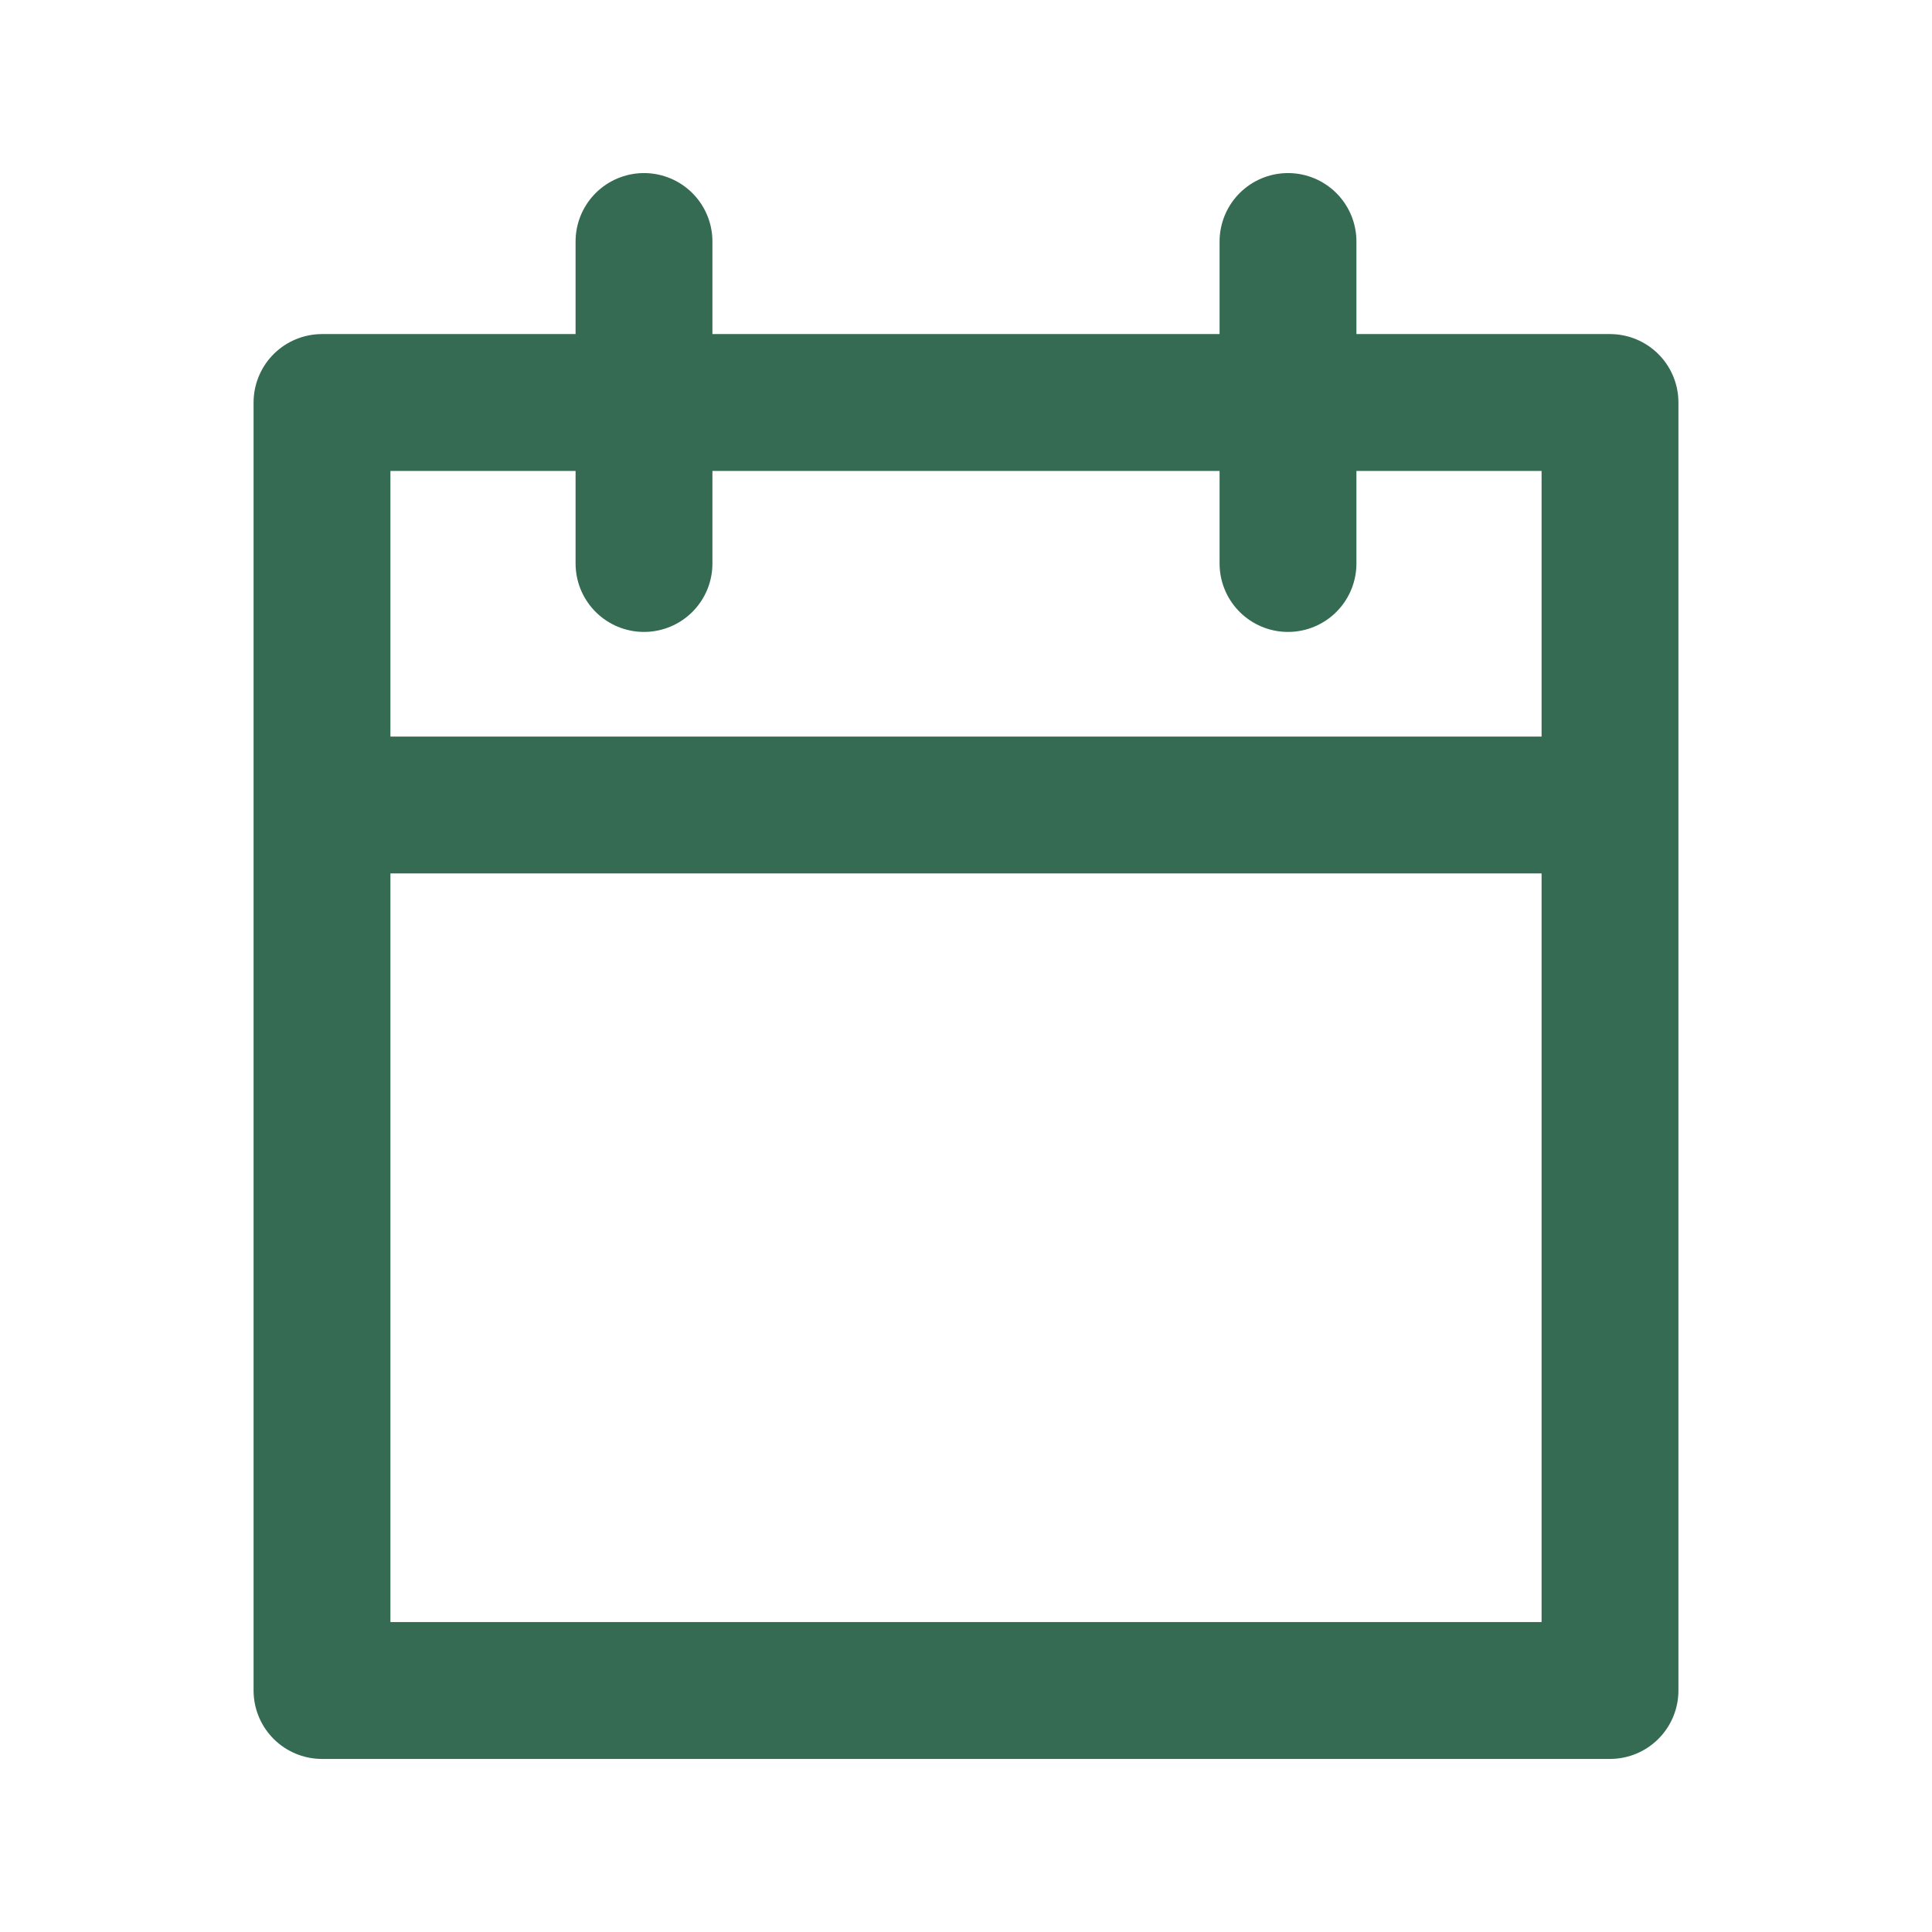
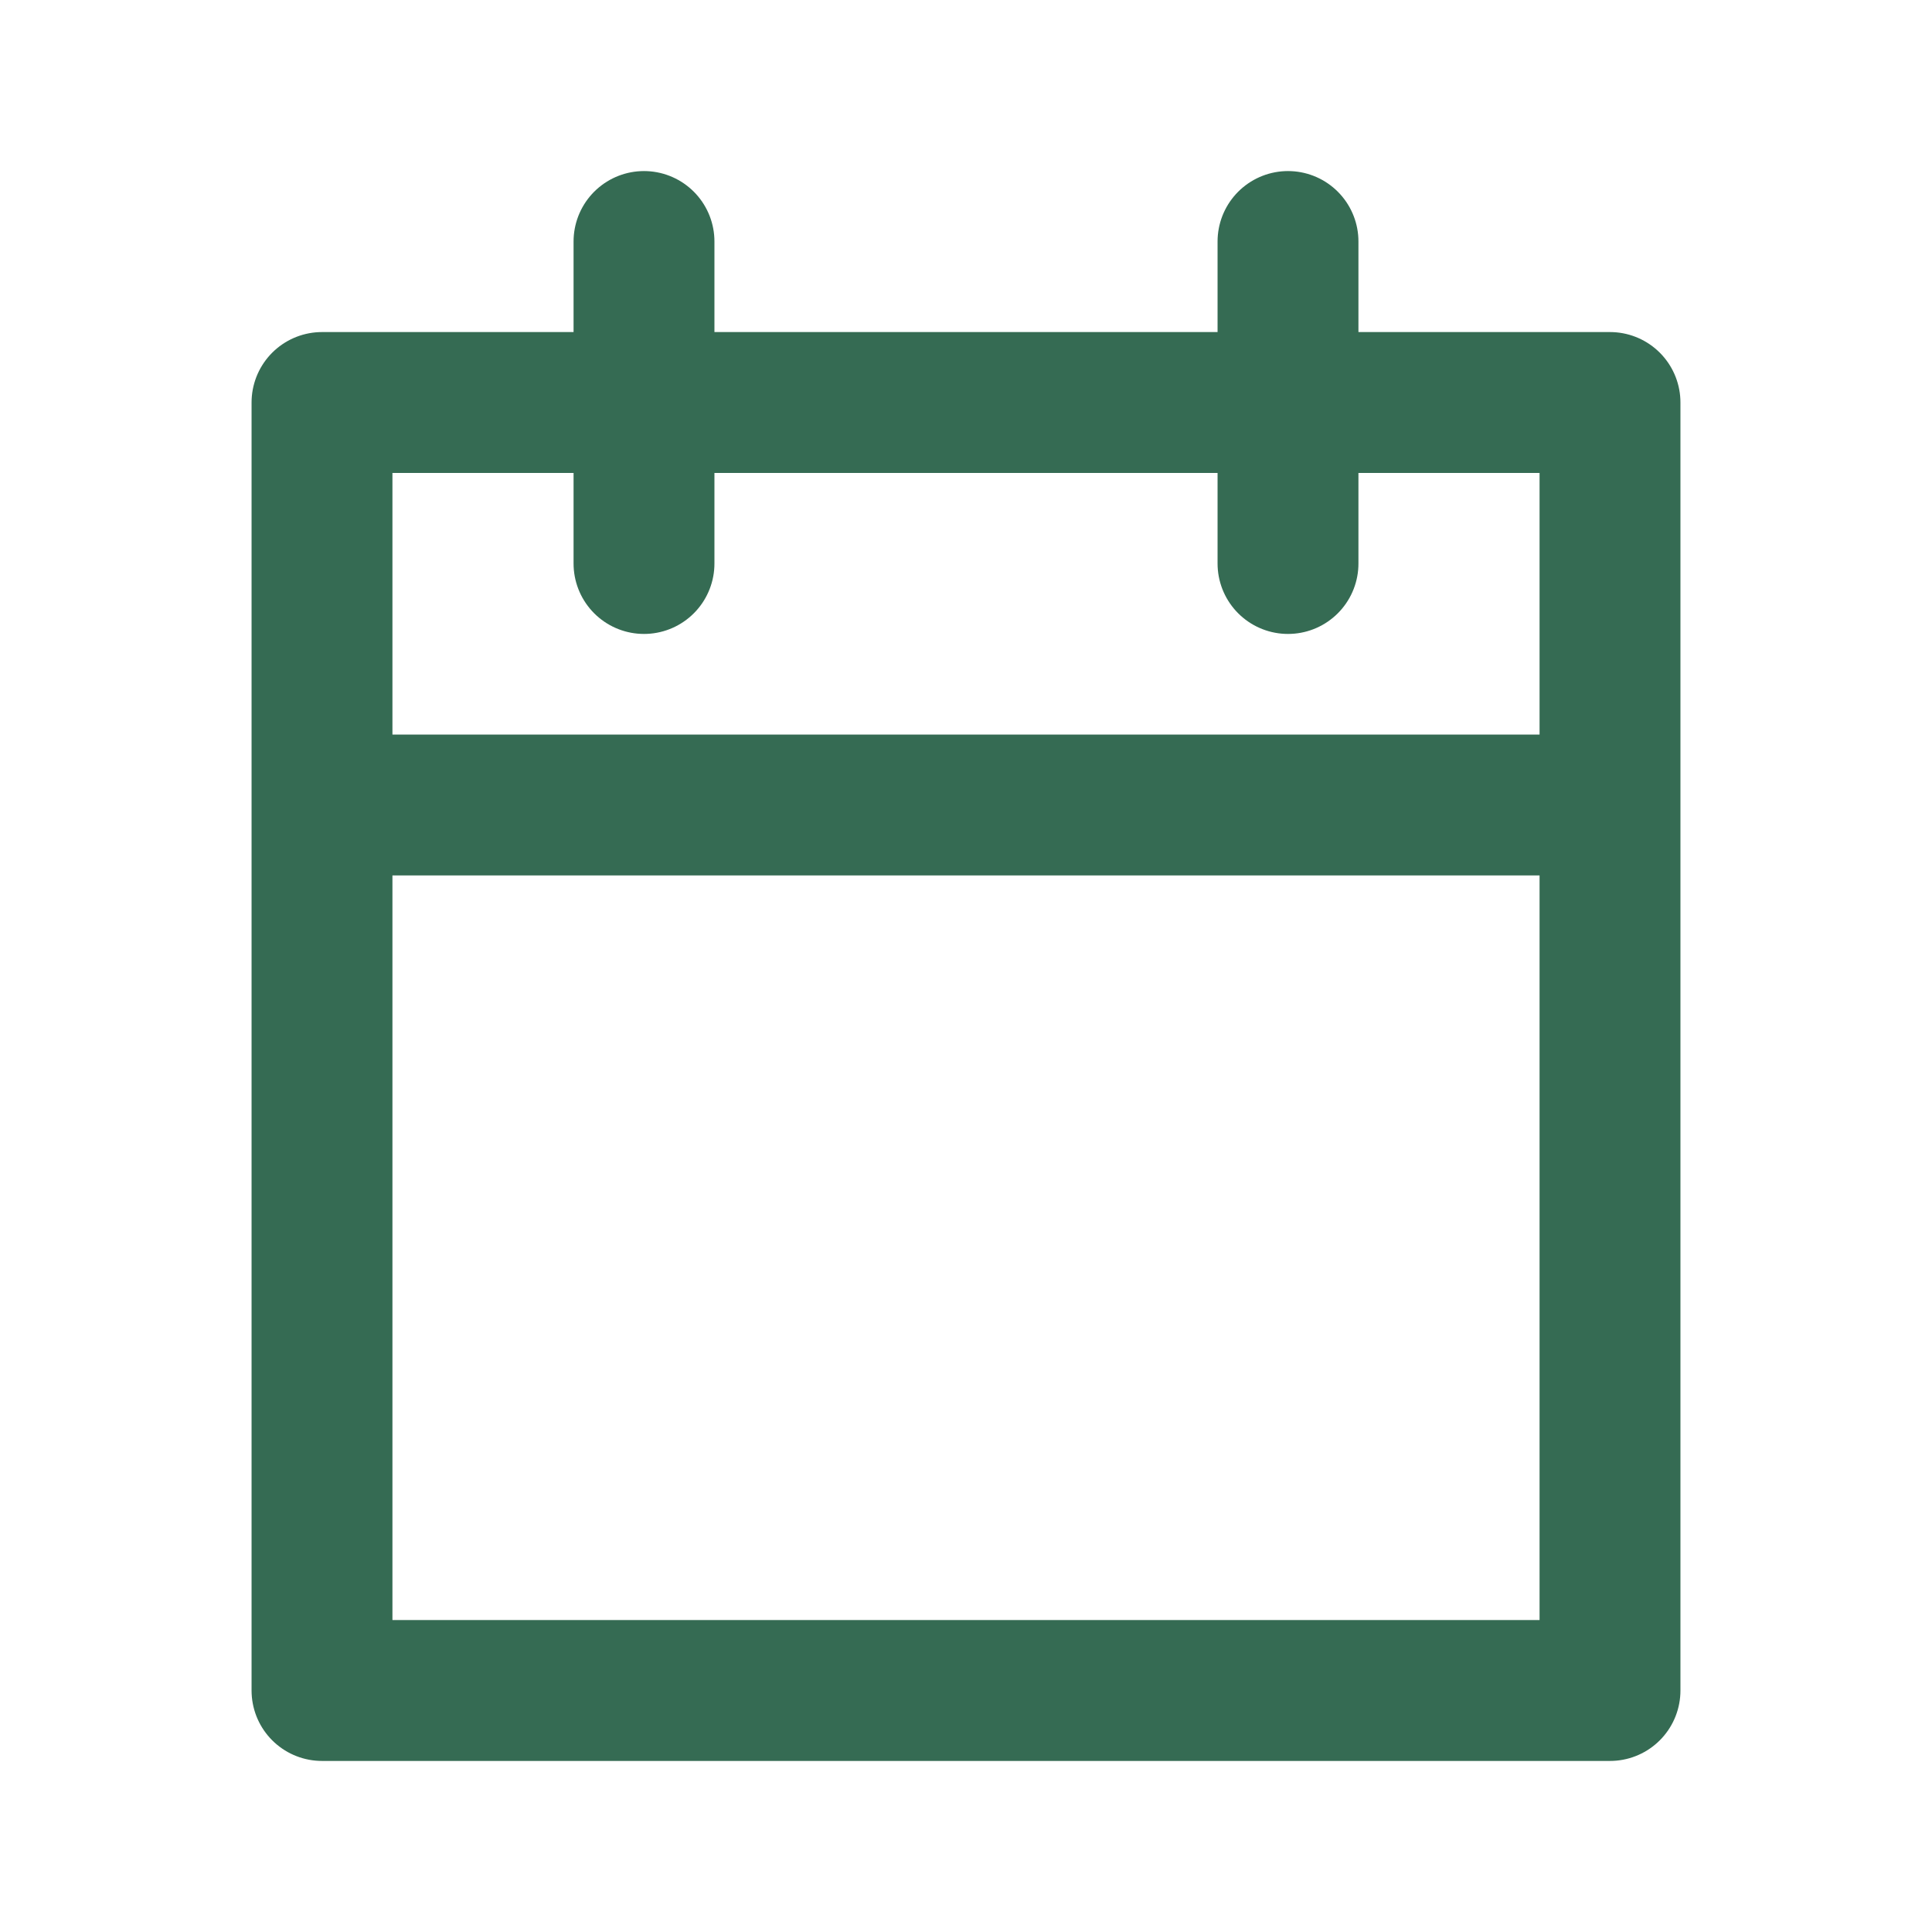
<svg xmlns="http://www.w3.org/2000/svg" preserveAspectRatio="none" overflow="visible" style="display: block;" width="24" height="24" viewBox="0 0 24 24" fill="none">
  <g id="Frame">
-     <path id="Vector" d="M8 5H4V10M8 5H16M8 5V3M8 5V7M16 5H20V10M16 5V3M16 5V7M20 10V21H4V10M20 10H4" stroke-width="1.7" stroke-linecap="round" stroke-linejoin="round" stroke="#356B53" />
+     <path id="Vector" d="M8 5H4V10M8 5H16M8 5V3M8 5V7M16 5H20V10M16 5V3M16 5V7M20 10V21H4V10M20 10H4" stroke-width="1.75" stroke-linecap="round" stroke-linejoin="round" stroke="#356B53" />
  </g>
</svg>
